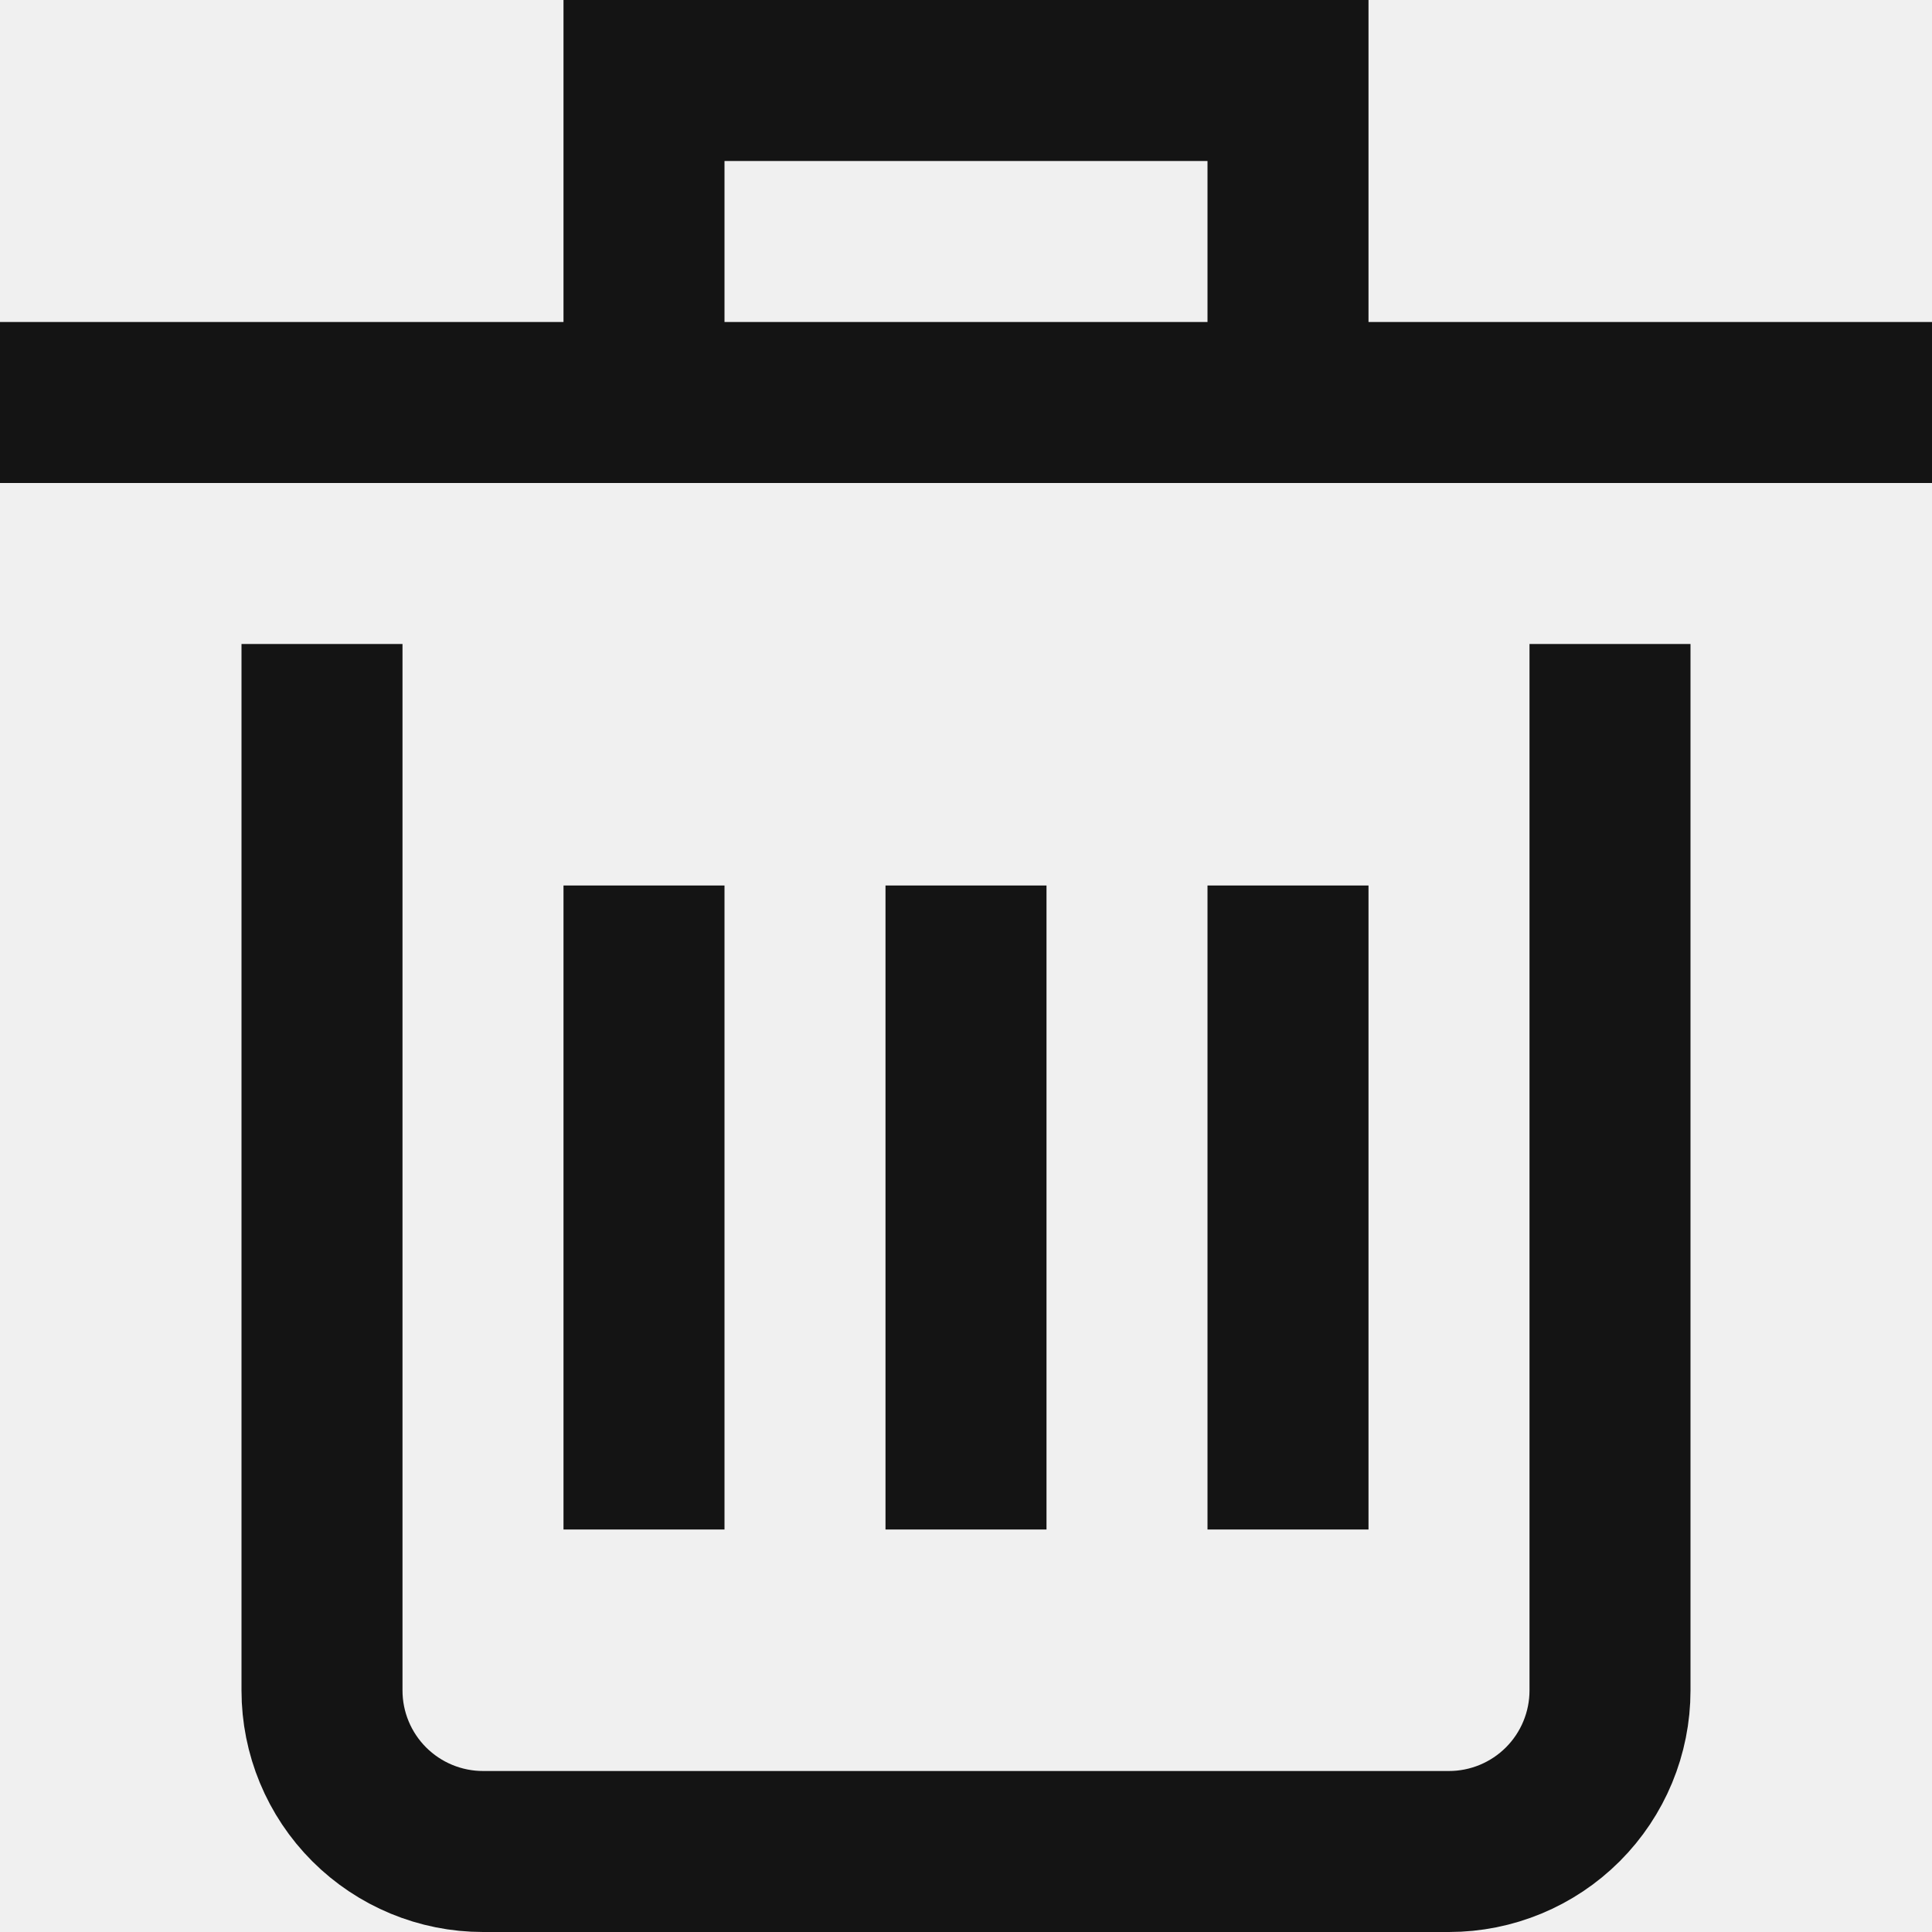
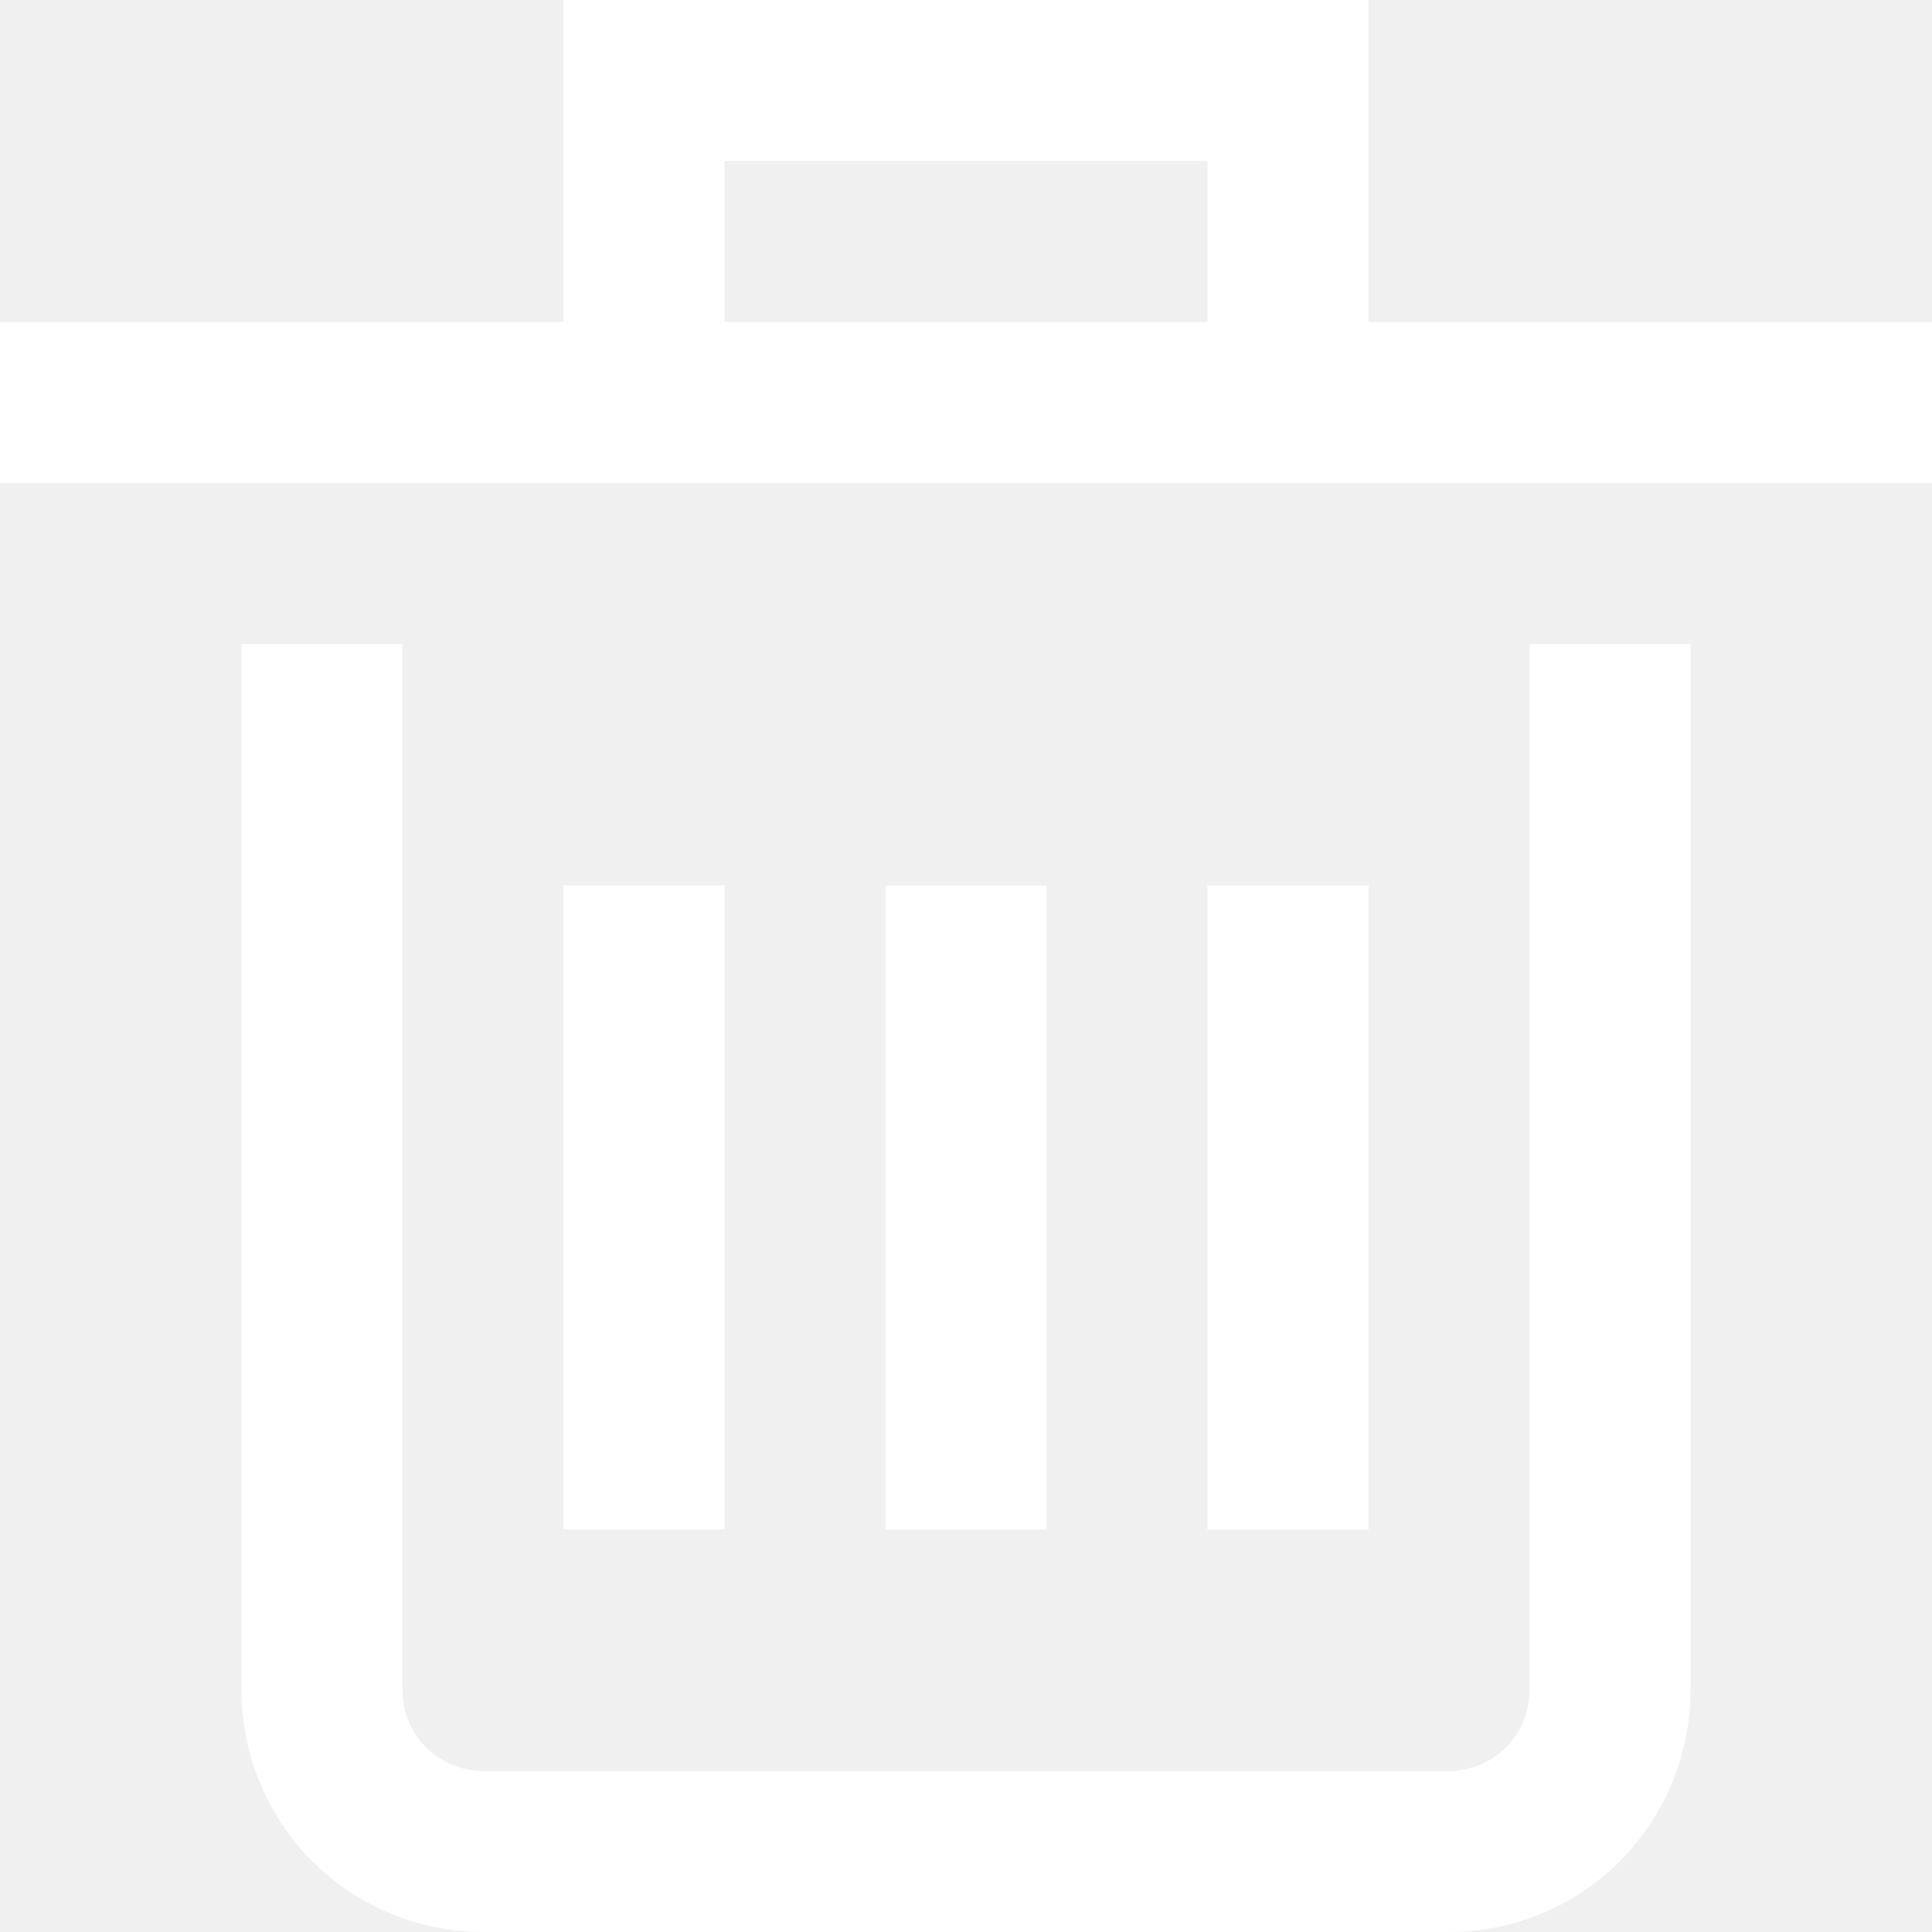
<svg xmlns="http://www.w3.org/2000/svg" width="24" height="24" viewBox="0 0 24 24" fill="none">
  <g clip-path="url(#clip0_231_6)">
-     <path d="M20 9V21C20 21.53 19.789 22.039 19.414 22.414C19.039 22.789 18.53 23 18 23H6C5.47 23 4.961 22.789 4.586 22.414C4.211 22.039 4 21.53 4 21V9" stroke="#141414" stroke-width="2" stroke-miterlimit="10" stroke-linecap="square" />
-     <path d="M1 5H23" stroke="#141414" stroke-width="2" stroke-miterlimit="10" stroke-linecap="square" />
-     <path d="M12 12V18" stroke="#141414" stroke-width="2" stroke-miterlimit="10" stroke-linecap="square" />
-     <path d="M8 12V18" stroke="#141414" stroke-width="2" stroke-miterlimit="10" stroke-linecap="square" />
-     <path d="M16 12V18" stroke="#141414" stroke-width="2" stroke-miterlimit="10" stroke-linecap="square" />
-     <path d="M8 5V1H16V5" stroke="#141414" stroke-width="2" stroke-miterlimit="10" />
+     <path d="M20 9V21C20 21.53 19.789 22.039 19.414 22.414C19.039 22.789 18.53 23 18 23H6C5.47 23 4.961 22.789 4.586 22.414C4.211 22.039 4 21.53 4 21V9" stroke="#fff" stroke-width="2" stroke-miterlimit="10" stroke-linecap="square" />
+     <path d="M1 5H23" stroke="#fff" stroke-width="2" stroke-miterlimit="10" stroke-linecap="square" />
+     <path d="M12 12V18" stroke="#fff" stroke-width="2" stroke-miterlimit="10" stroke-linecap="square" />
+     <path d="M8 12V18" stroke="#fff" stroke-width="2" stroke-miterlimit="10" stroke-linecap="square" />
+     <path d="M16 12V18" stroke="#fff" stroke-width="2" stroke-miterlimit="10" stroke-linecap="square" />
+     <path d="M8 5V1H16V5" stroke="#fff" stroke-width="2" stroke-miterlimit="10" />
  </g>
  <defs>
    <clipPath id="clip0_231_6">
-       <rect width="24" height="24" fill="white" />
+       <rect width="24" height="24" fill="#fff" />
    </clipPath>
  </defs>
</svg>
